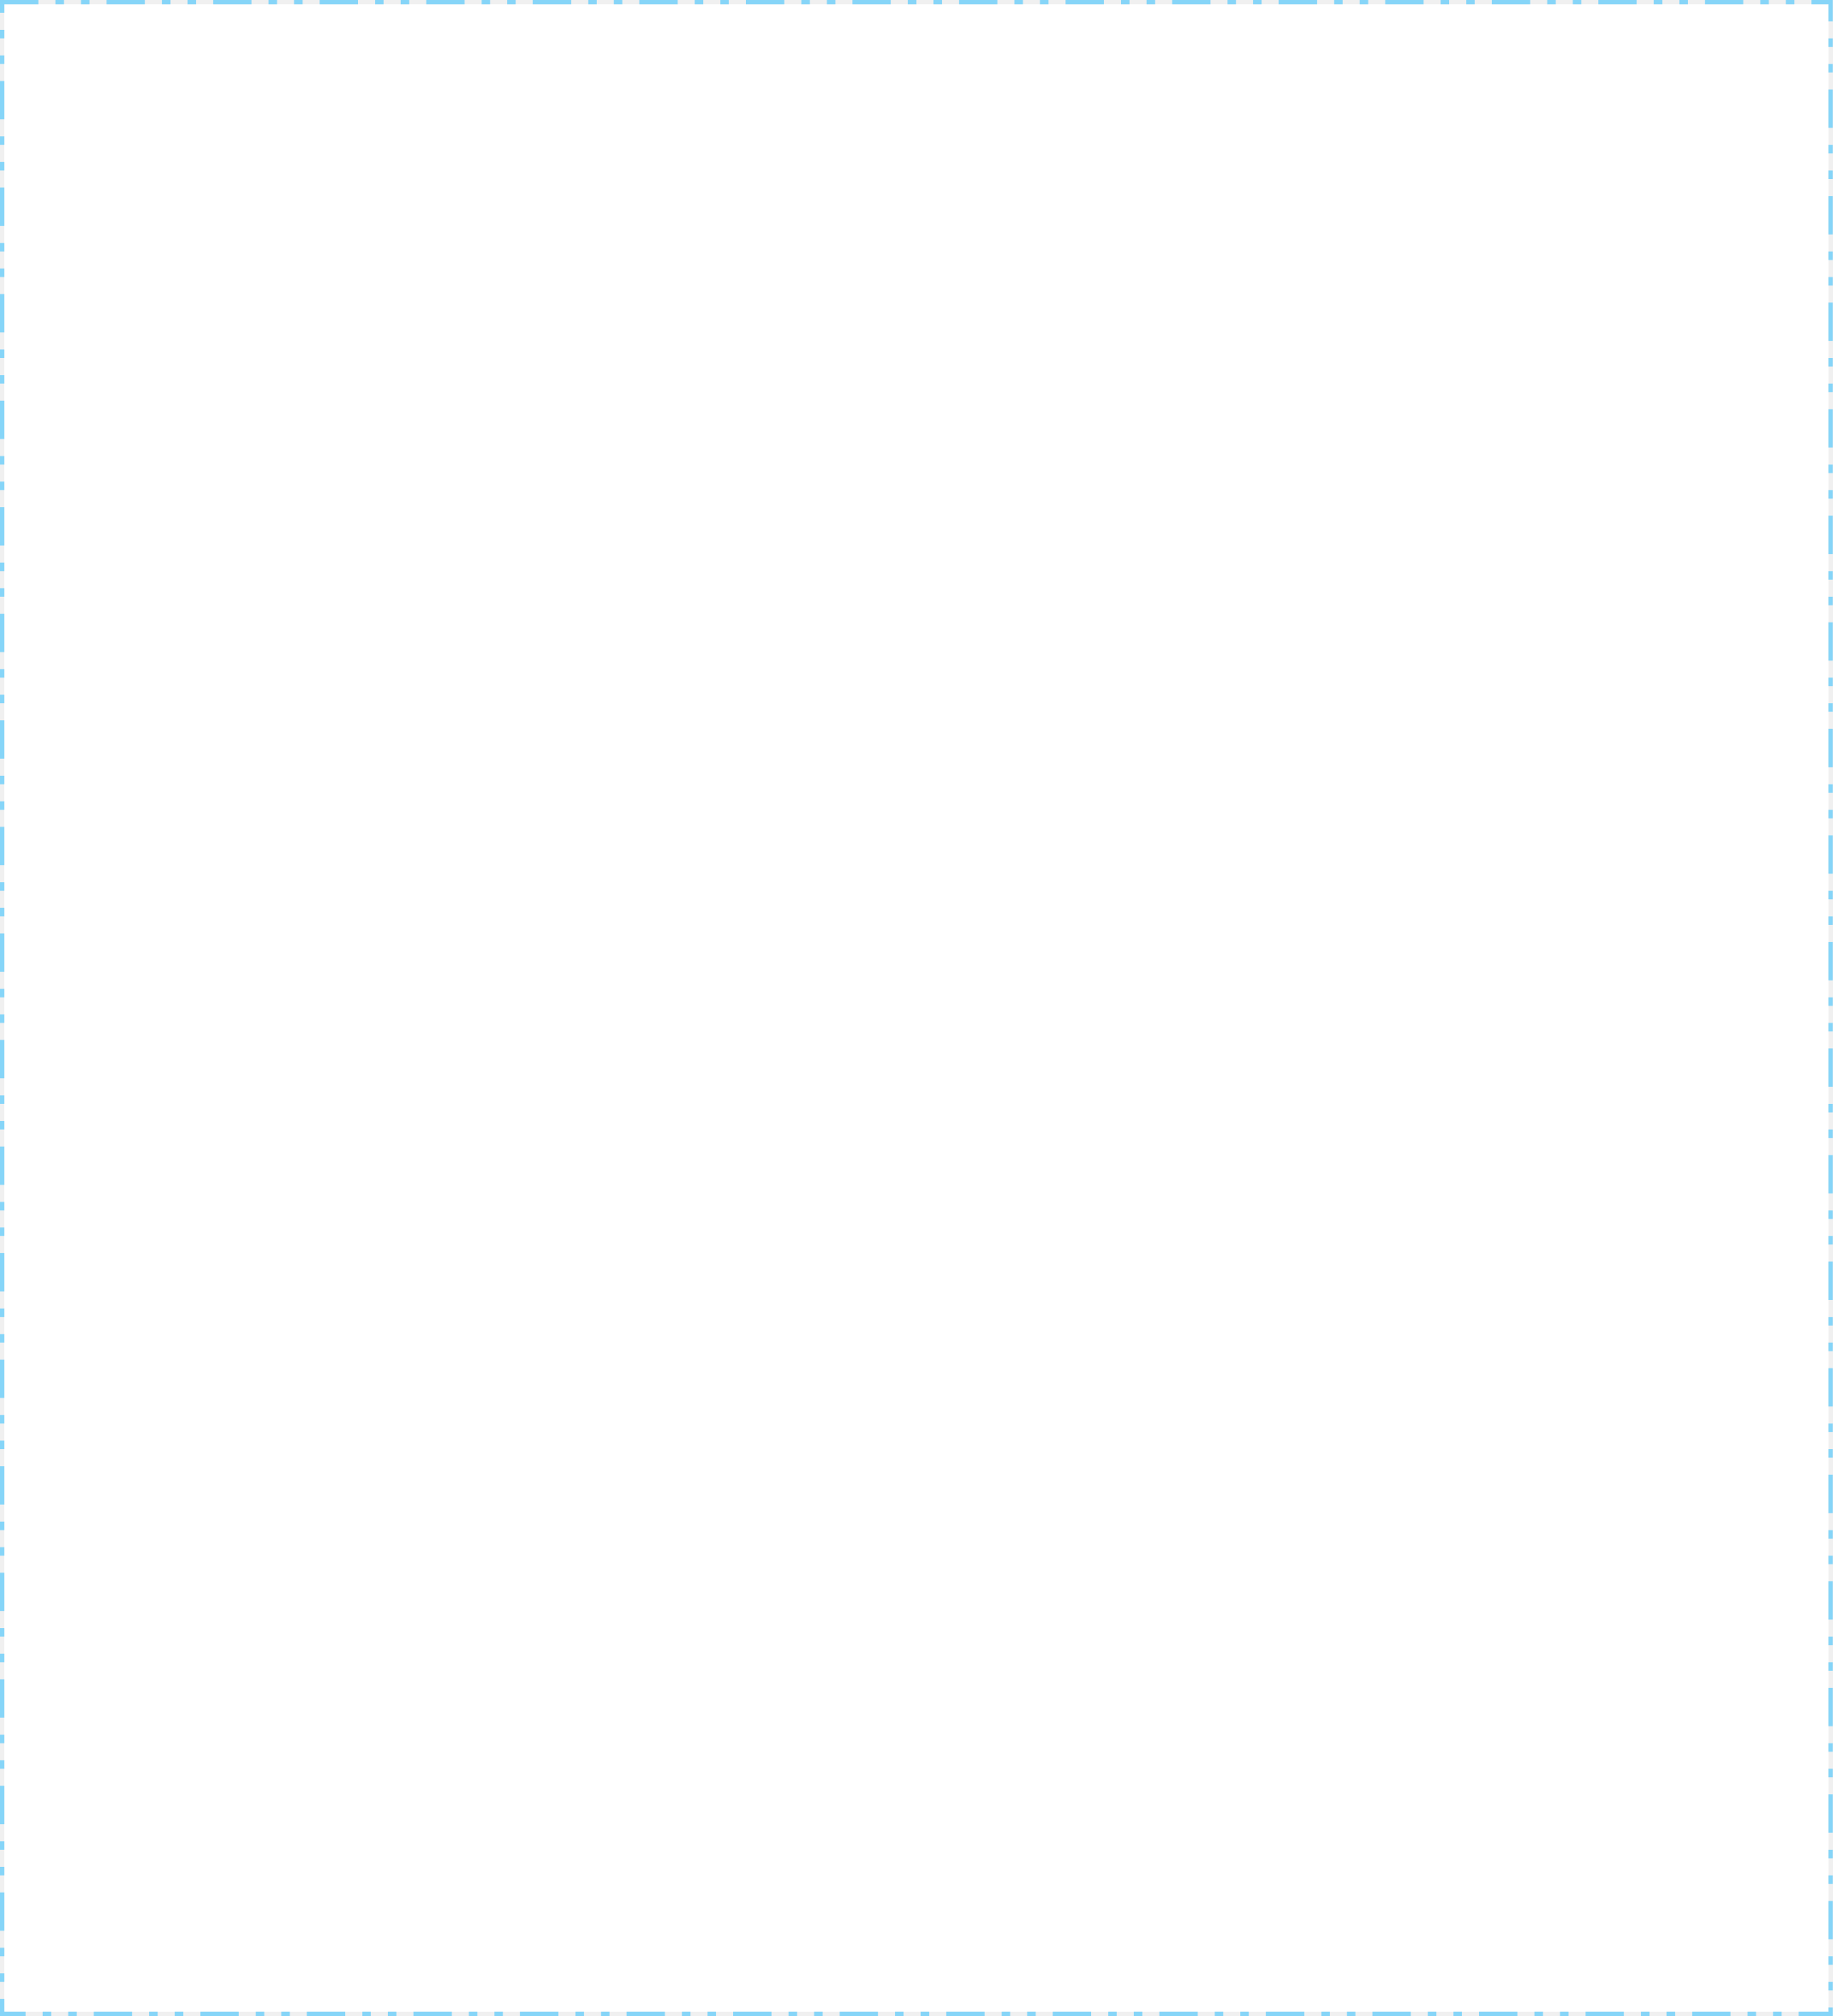
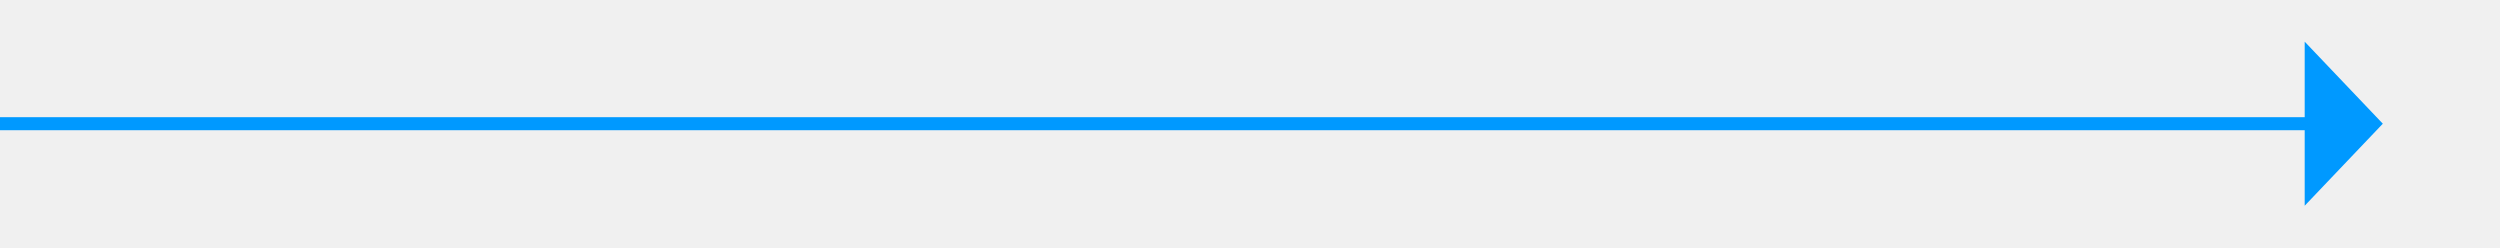
- <svg xmlns="http://www.w3.org/2000/svg" version="1.1" width="430px" height="473px">
-   <g transform="matrix(1 0 0 1 -683 -859 )">
-     <path d="M 684 860  L 1112 860  L 1112 1331  L 684 1331  L 684 860  Z " fill-rule="nonzero" fill="#ffffff" stroke="none" />
-     <path d="M 683.5 859.5  L 1112.5 859.5  L 1112.5 1331.5  L 683.5 1331.5  L 683.5 859.5  Z " stroke-width="1" stroke-dasharray="9,4,2,4,2,4" stroke="#81d3f8" fill="none" stroke-opacity="0.949" stroke-dashoffset="0.5" />
+ <svg xmlns="http://www.w3.org/2000/svg" version="1.1" width="192px" height="19px">
+   <g transform="matrix(1 0 0 1 -1015 -465 )">
+     <path d="M 1192 480.8  L 1198 474.5  L 1192 468.2  L 1192 480.8  Z " fill-rule="nonzero" fill="#0099ff" stroke="none" />
+     <path d="M 1015 474.5  L 1193 474.5  " stroke-width="1" stroke="#0099ff" fill="none" />
  </g>
</svg>
